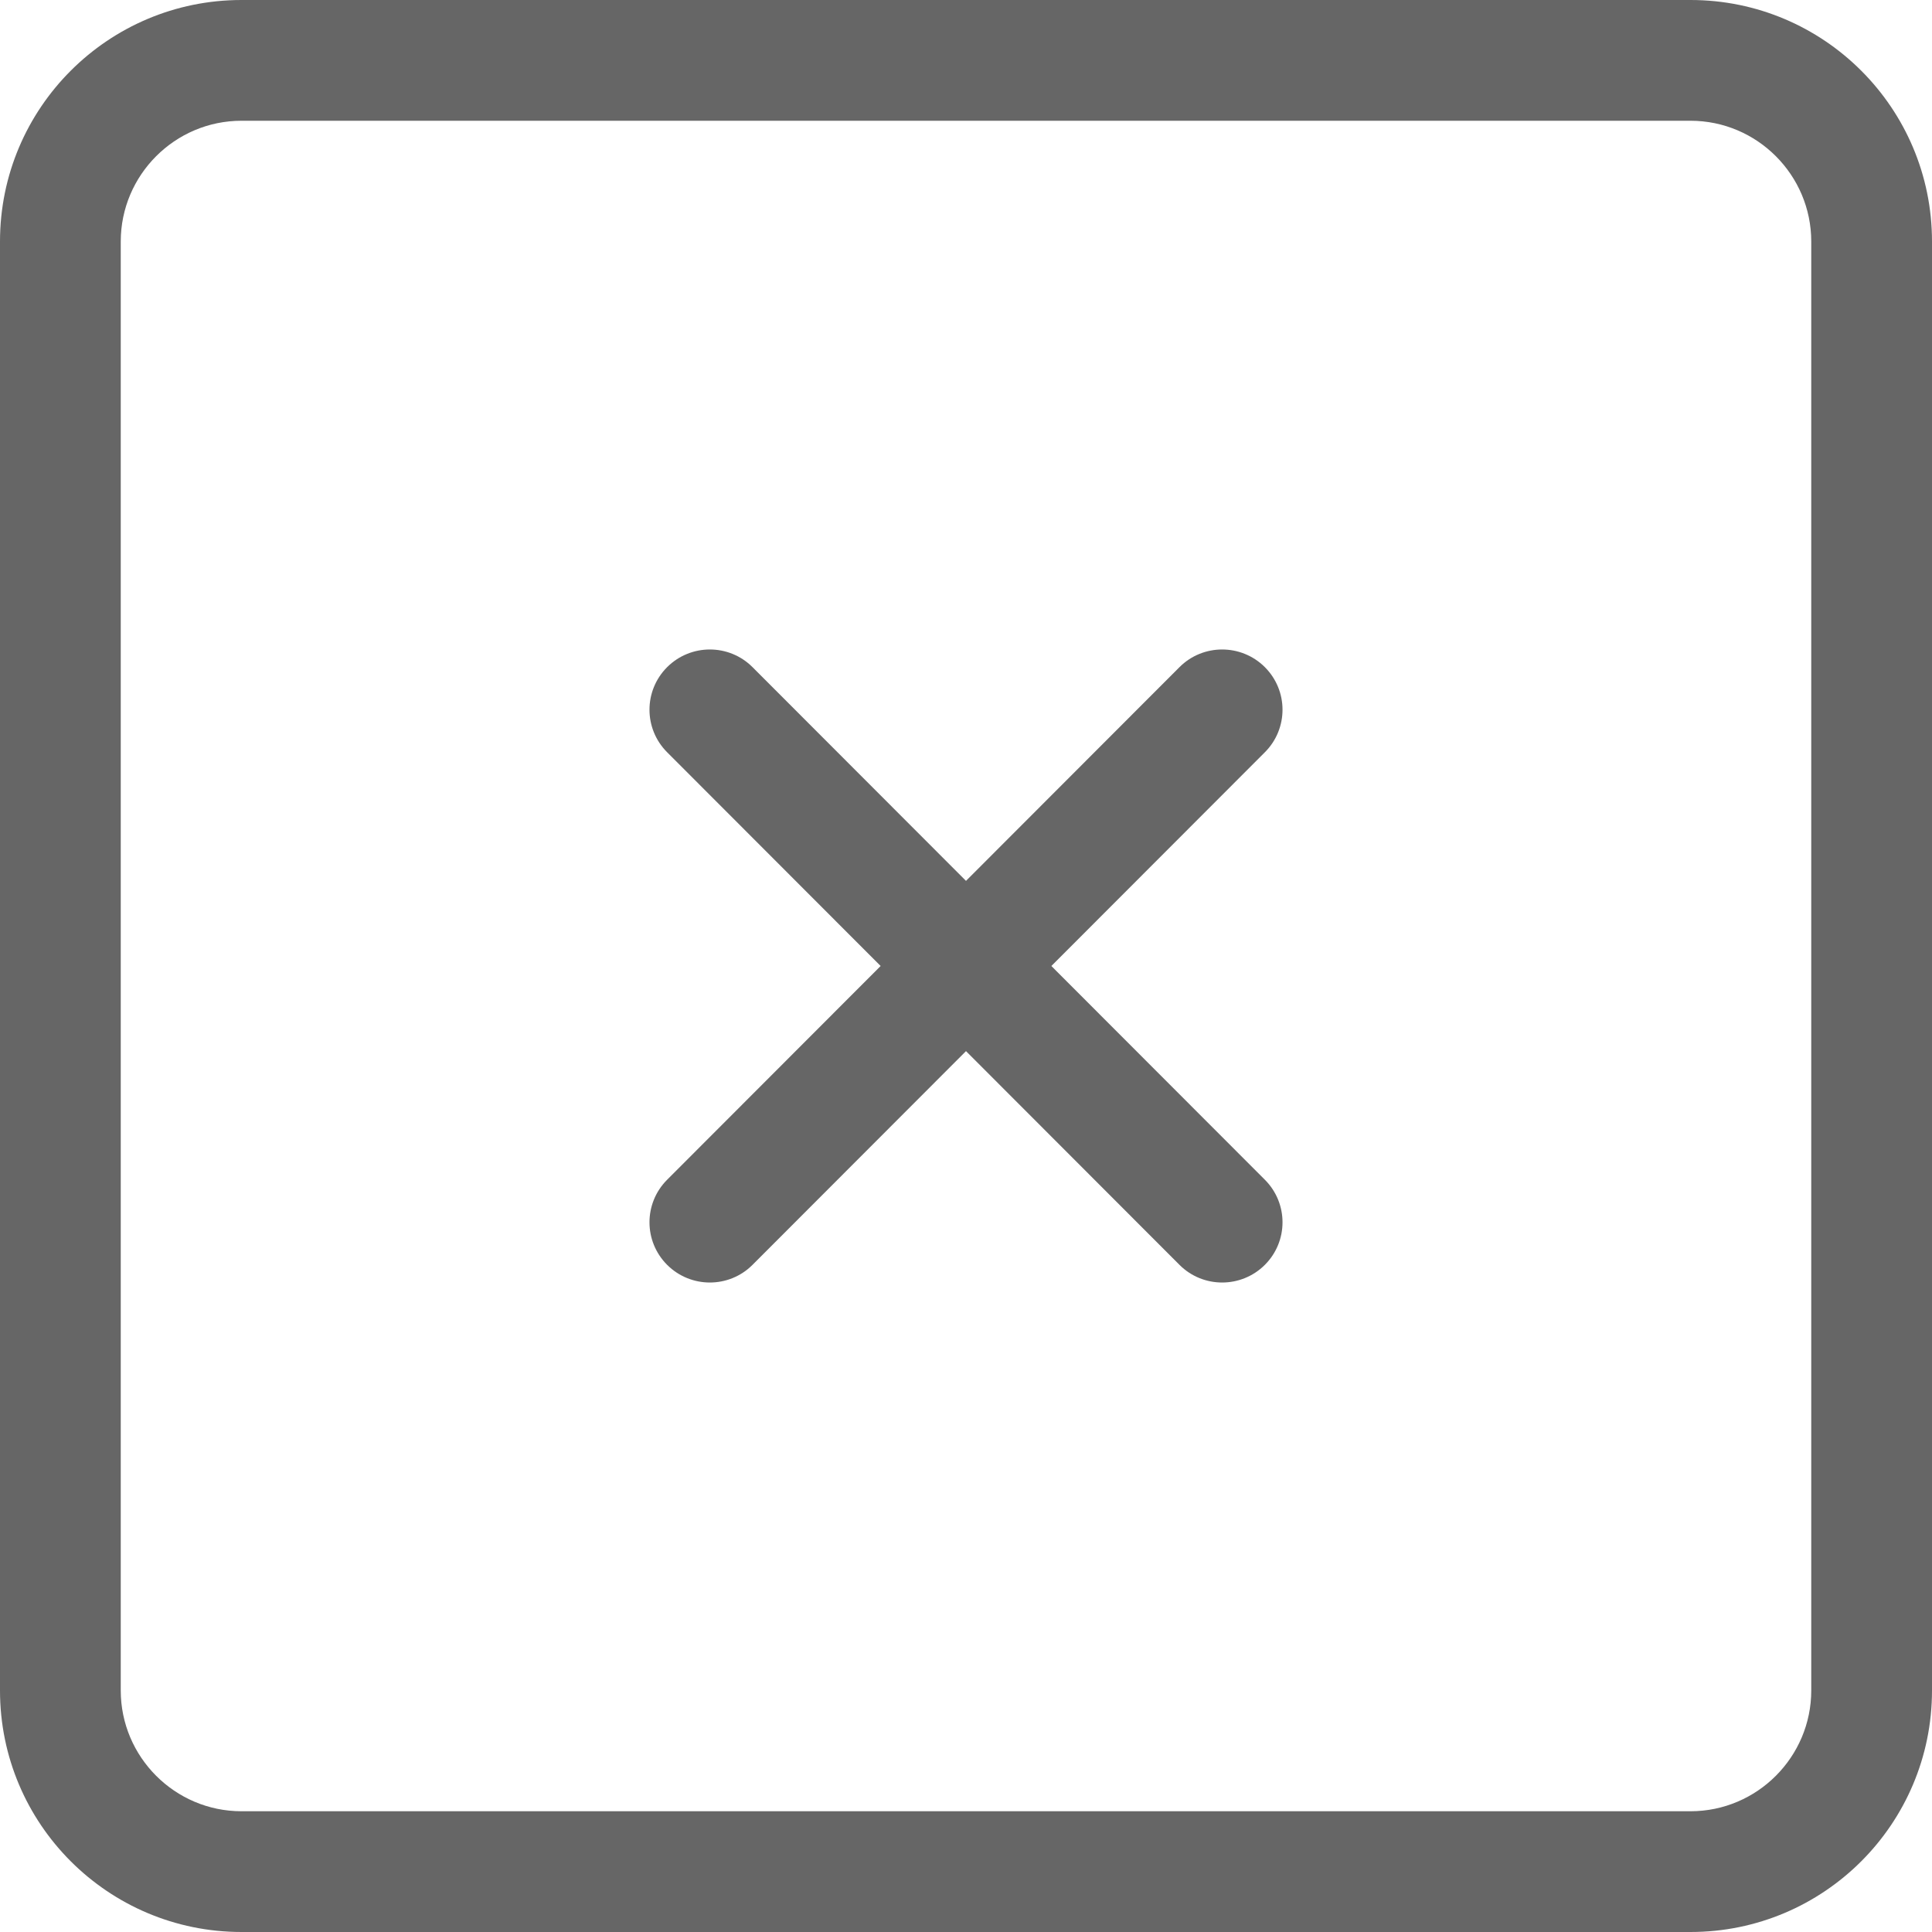
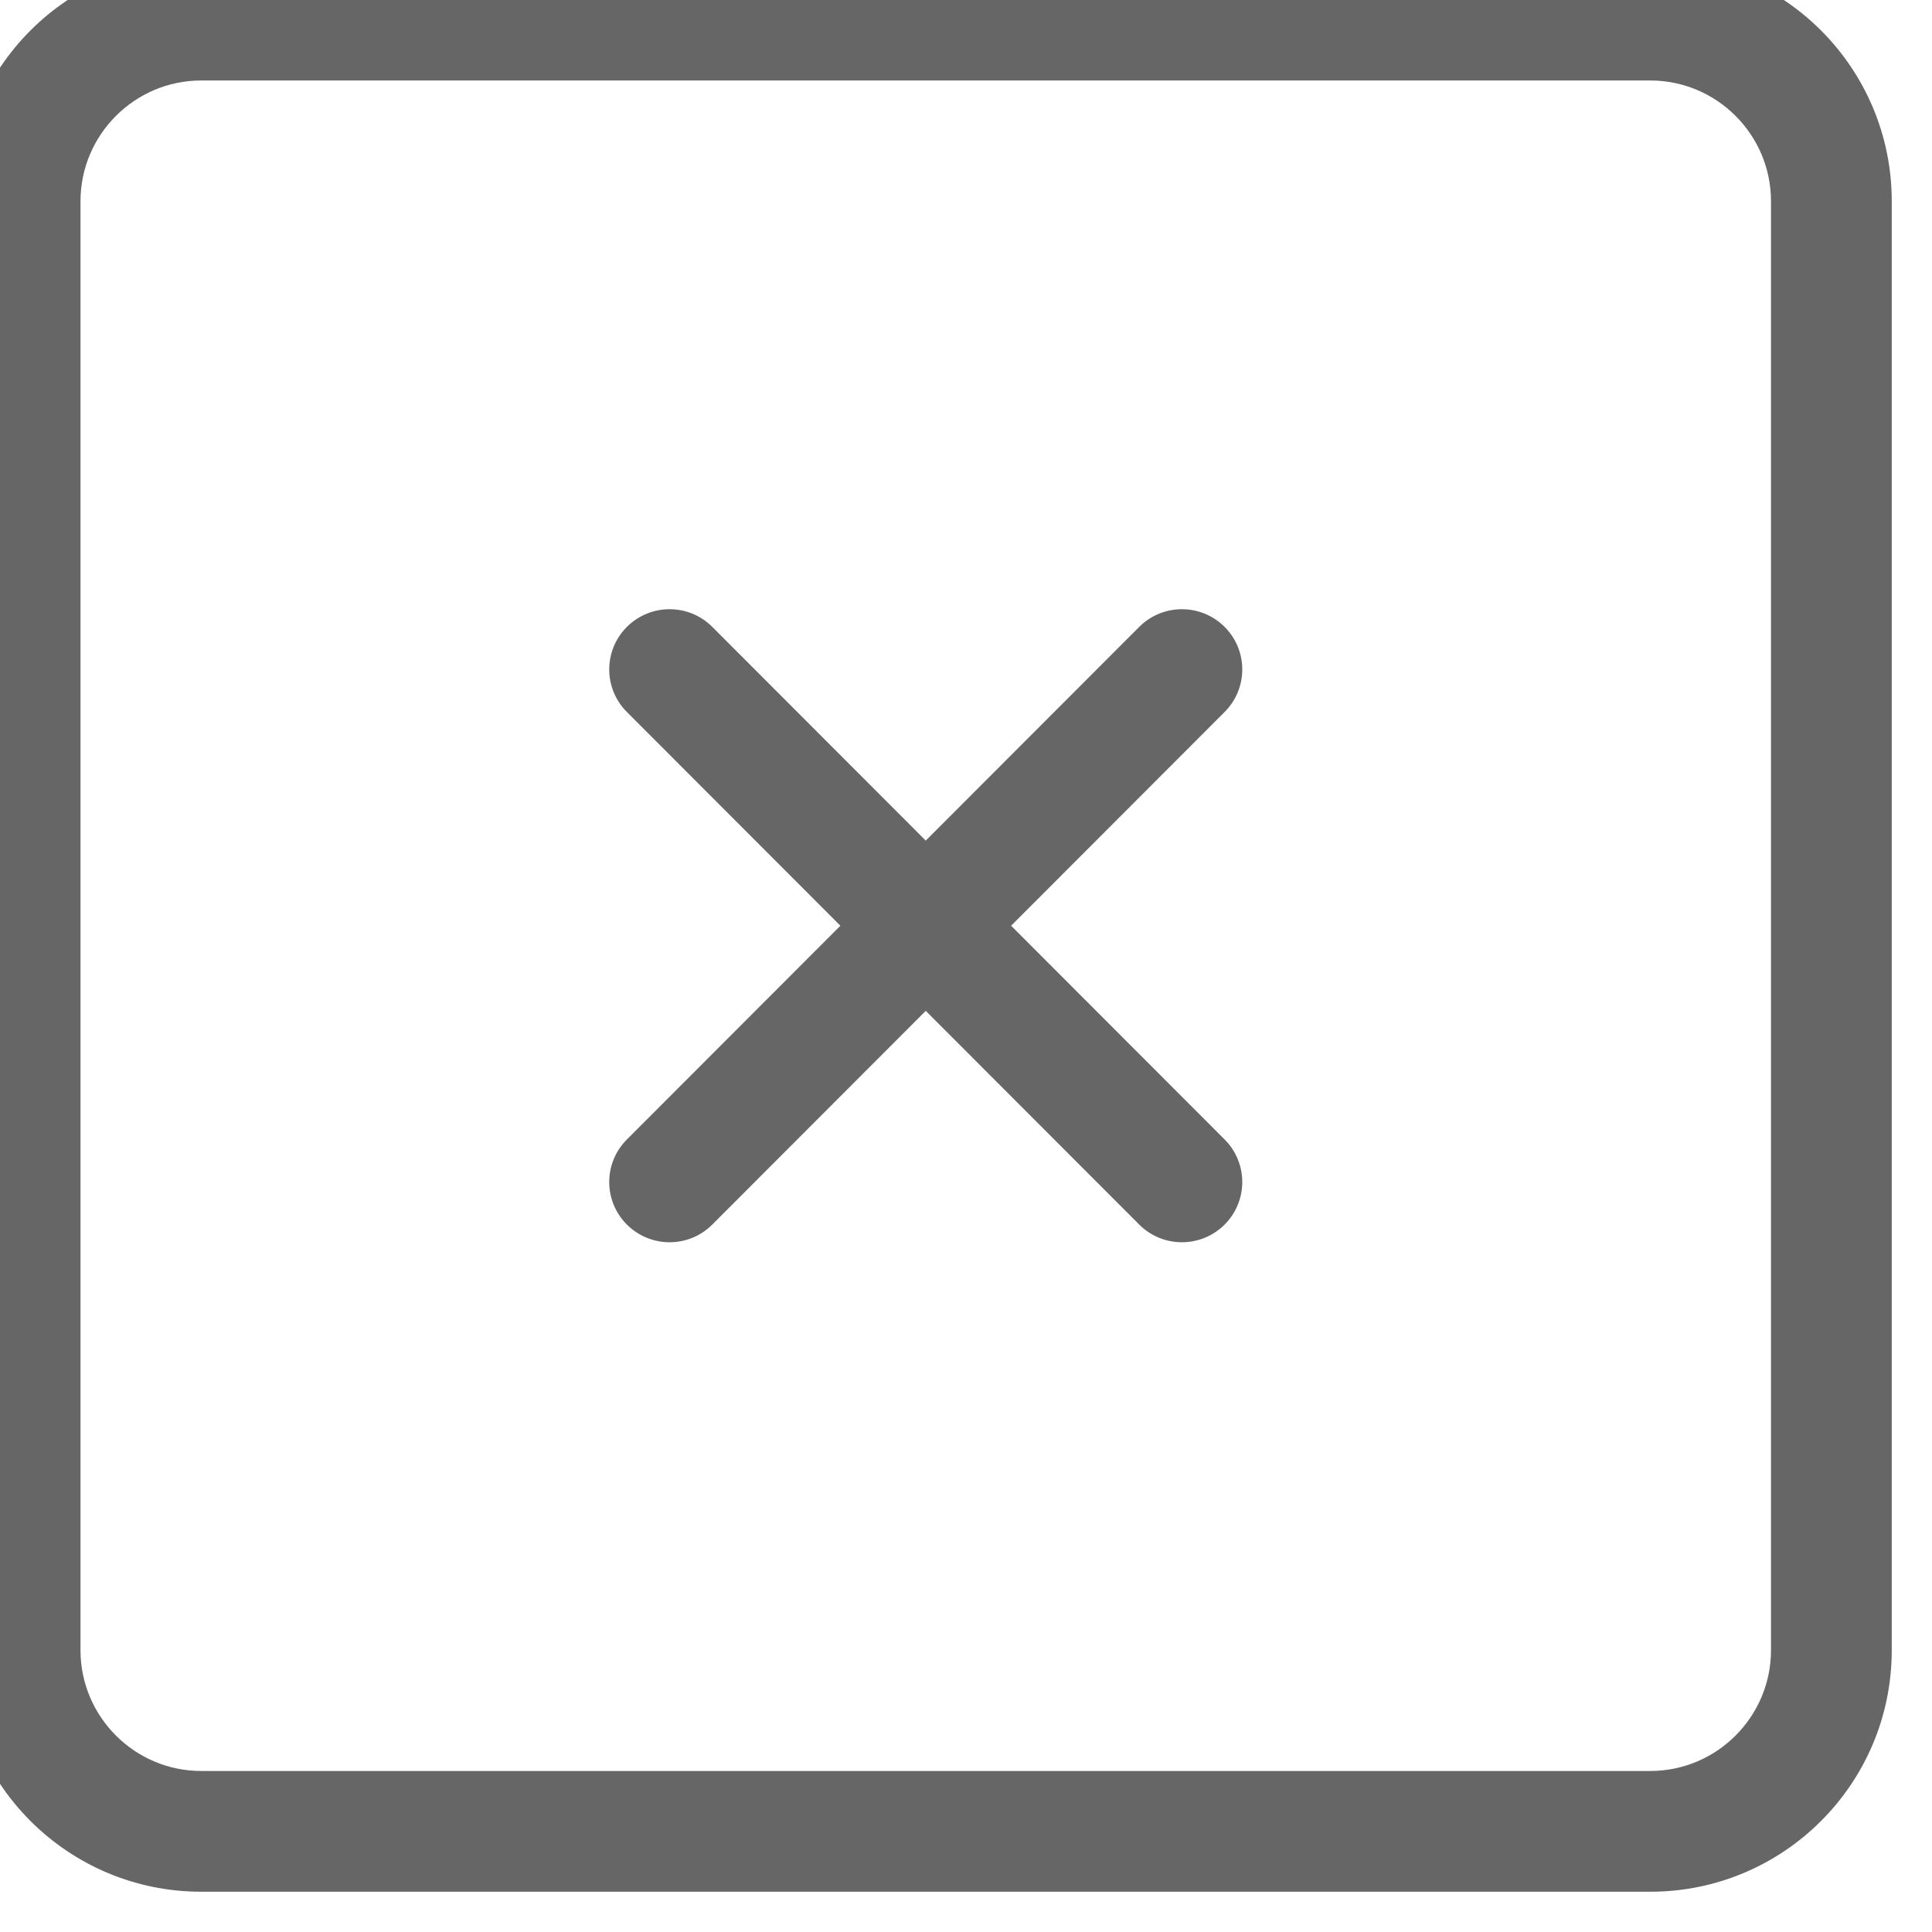
<svg xmlns="http://www.w3.org/2000/svg" width="32px" height="32px" viewBox="0 0 32 32" version="1.1">
  <defs />
  <g id="Page-1" stroke="none" stroke-width="1" fill="none" fill-rule="evenodd">
-     <g id="Icon-Set" transform="translate(-204, -1035)" fill="#666666">
+     <g id="Icon-Set" transform="translate(-204.6667, -1035.667)" fill="#666666">
      <path d="M224.95,1046.05 C224.559,1045.66 223.926,1045.66 223.536,1046.05 L220,1049.59 L216.464,1046.05 C216.074,1045.66 215.441,1045.66 215.05,1046.05 C214.66,1046.44 214.66,1047.07 215.05,1047.46 L218.586,1051 L215.05,1054.54 C214.66,1054.93 214.66,1055.56 215.05,1055.95 C215.441,1056.34 216.074,1056.34 216.464,1055.95 L220,1052.41 L223.536,1055.95 C223.926,1056.34 224.559,1056.34 224.95,1055.95 C225.34,1055.56 225.34,1054.93 224.95,1054.54 L221.414,1051 L224.95,1047.46 C225.34,1047.07 225.34,1046.44 224.95,1046.05 L224.95,1046.05 Z M234,1063 C234,1064.1 233.104,1065 232,1065 L208,1065 C206.896,1065 206,1064.1 206,1063 L206,1039 C206,1037.9 206.896,1037 208,1037 L232,1037 C233.104,1037 234,1037.9 234,1039 L234,1063 L234,1063 Z M232,1035 L208,1035 C205.791,1035 204,1036.79 204,1039 L204,1063 C204,1065.21 205.791,1067 208,1067 L232,1067 C234.209,1067 236,1065.21 236,1063 L236,1039 C236,1036.79 234.209,1035 232,1035 L232,1035 Z" id="cross-square" />
    </g>
  </g>
</svg>
